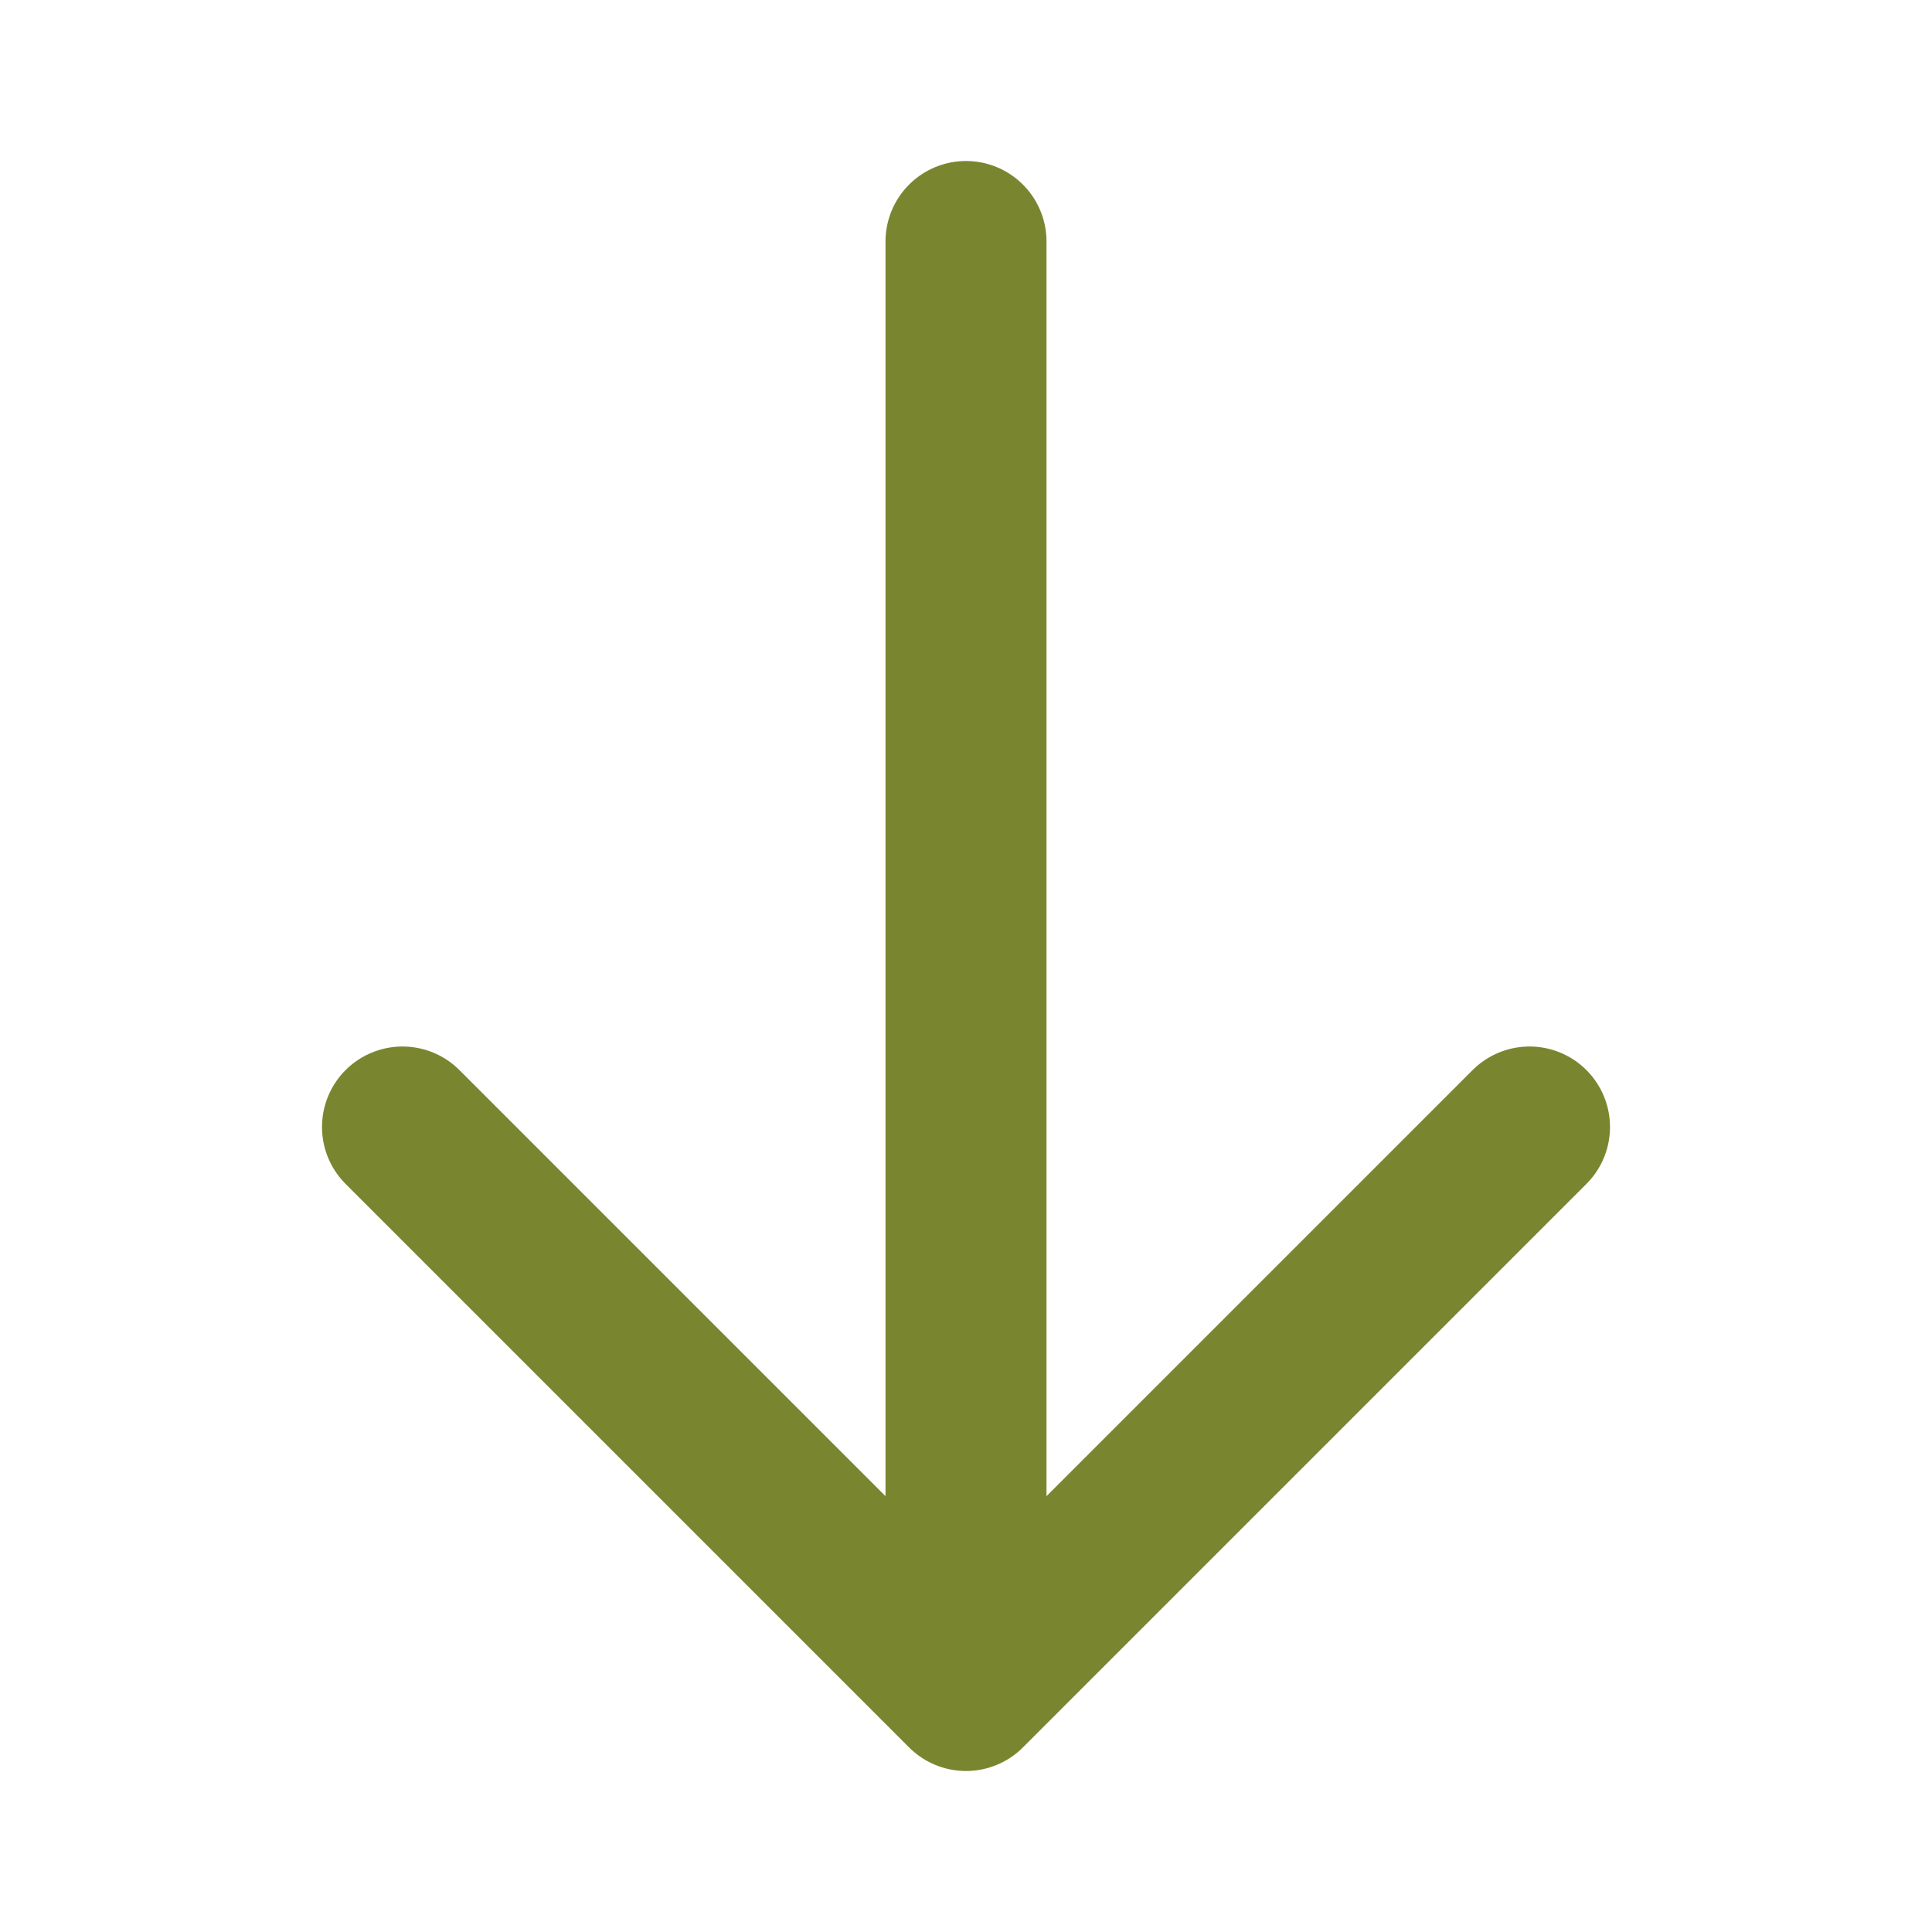
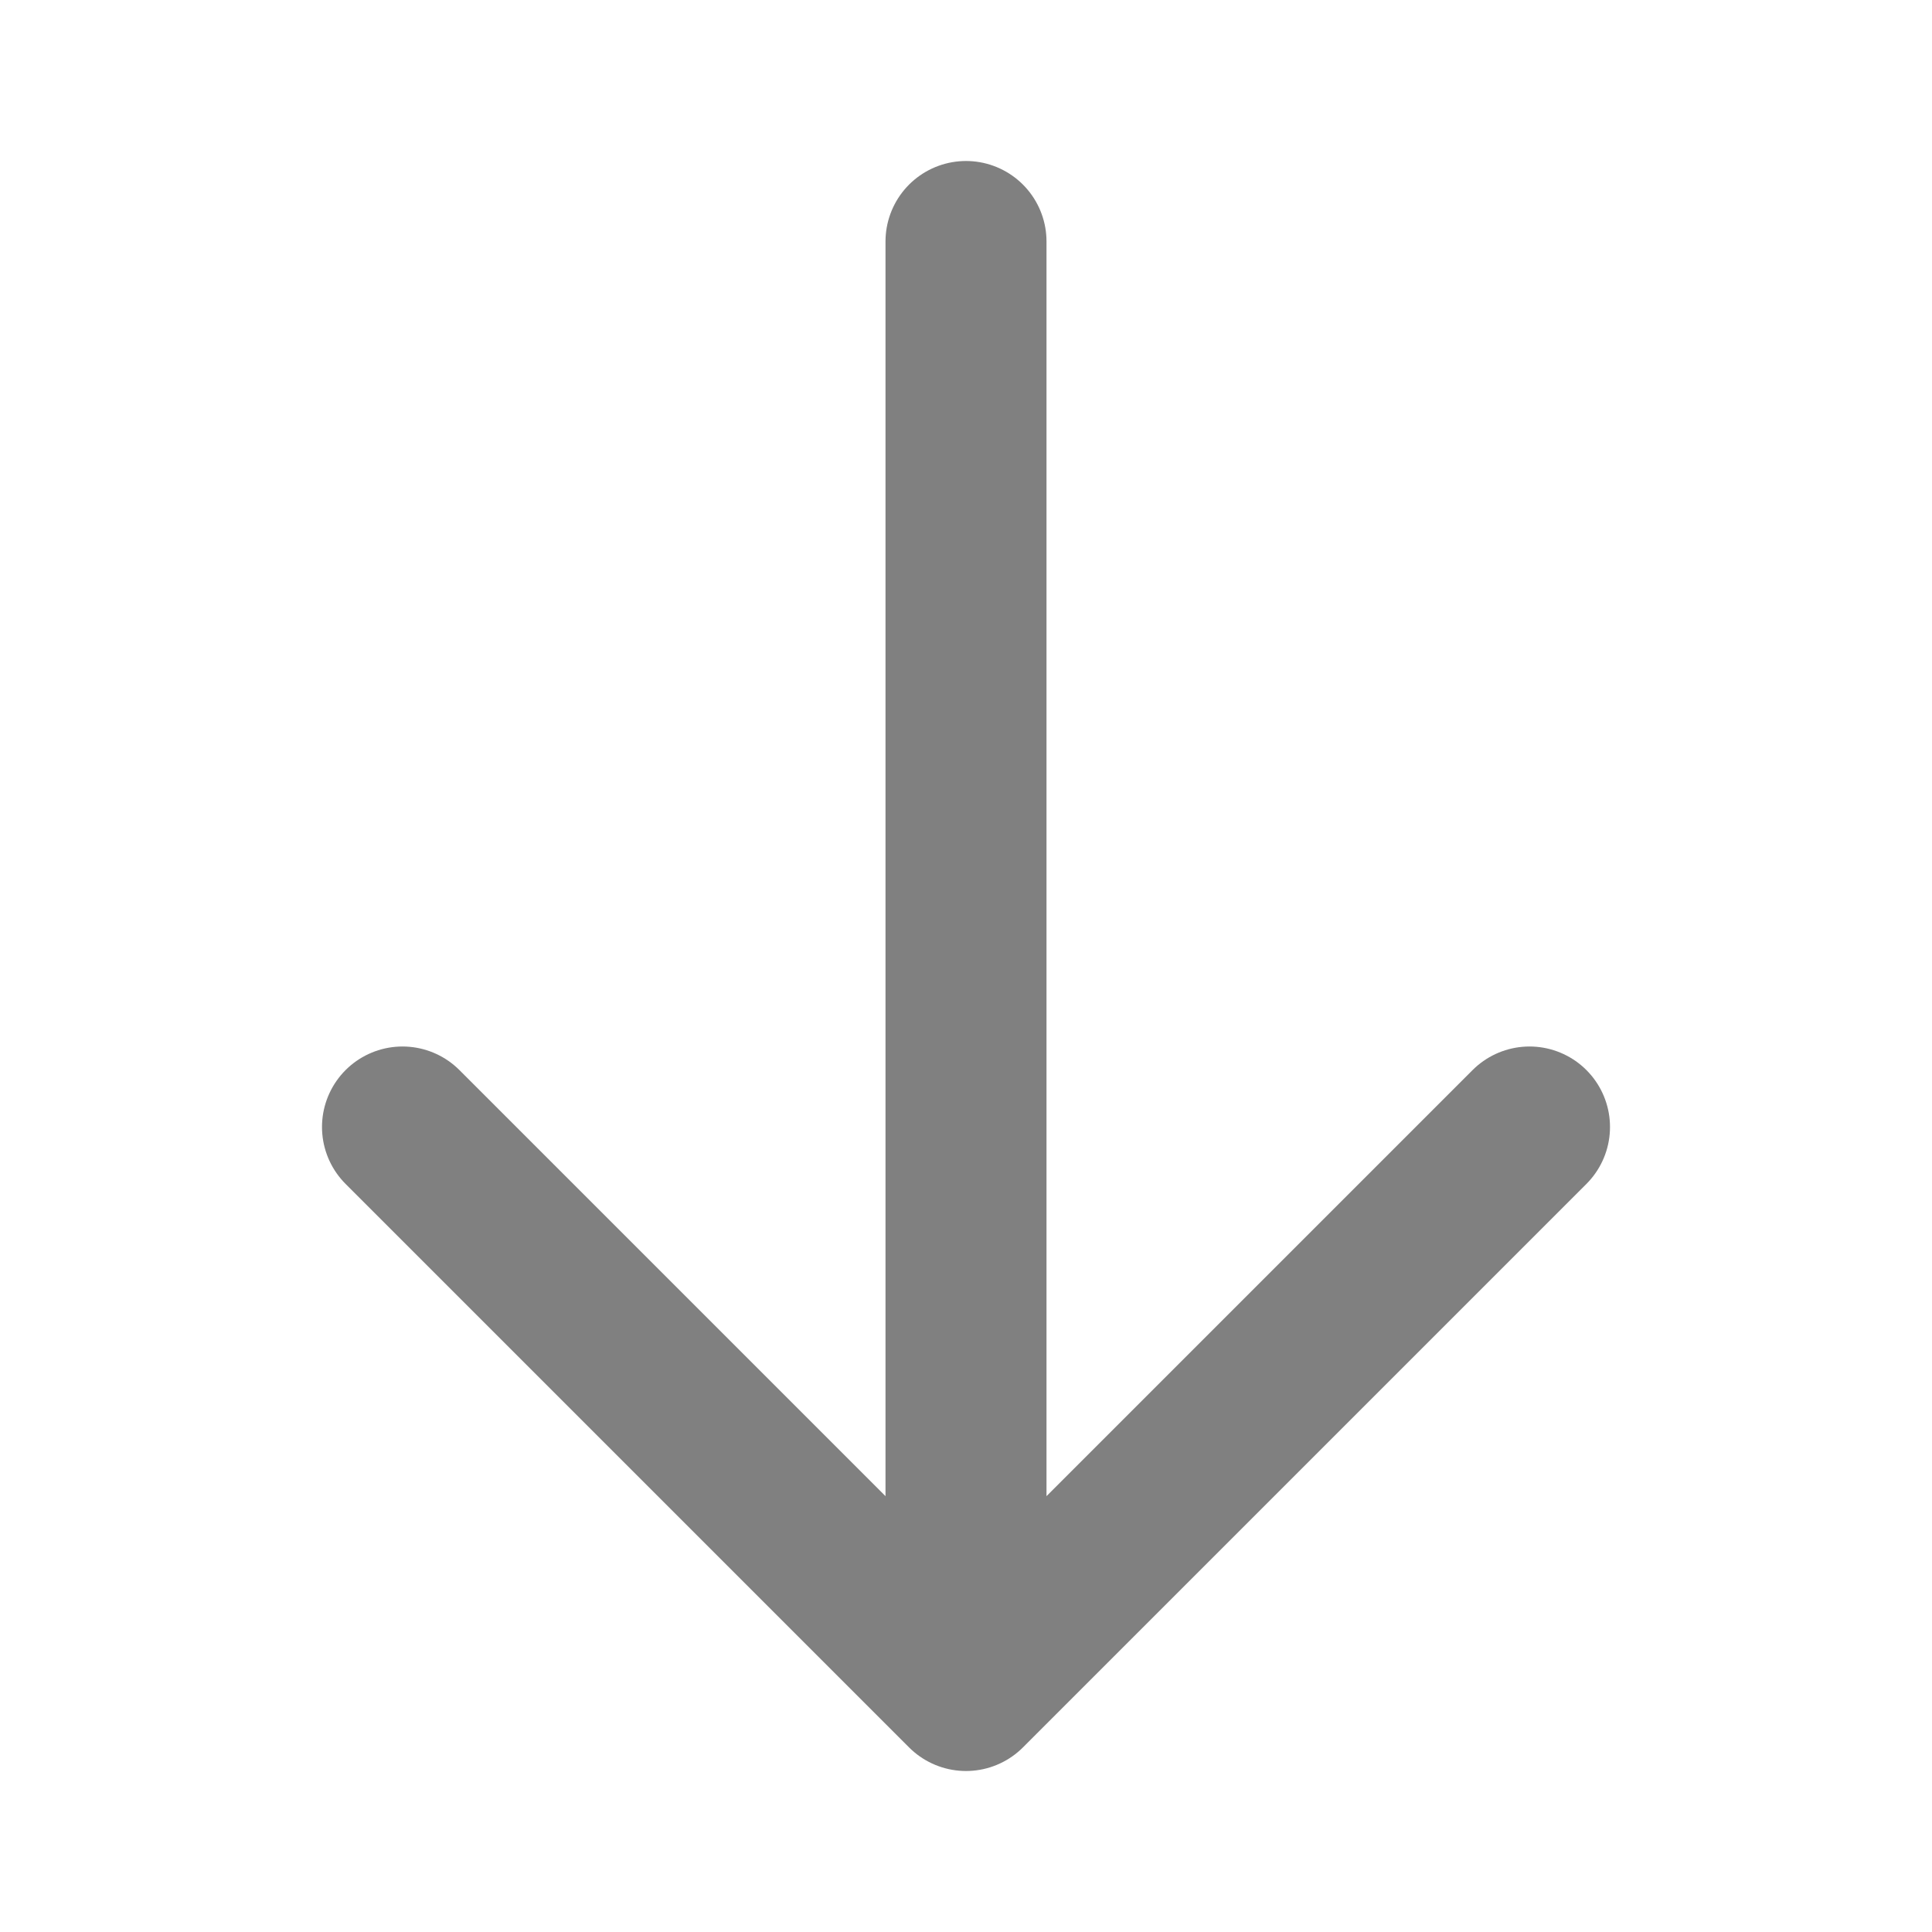
- <svg xmlns="http://www.w3.org/2000/svg" class="h-6 w-6" fill="none" viewBox="0 0 24 24" stroke="#7a862f" stroke-width="2">
+ <svg xmlns="http://www.w3.org/2000/svg" class="h-6 w-6" fill="none" viewBox="0 0 24 24" stroke="gray" stroke-width="2">
  <path stroke-linecap="round" stroke-linejoin="round" d="M19 14l-7 7m0 0l-7-7m7 7V3" />
</svg>
